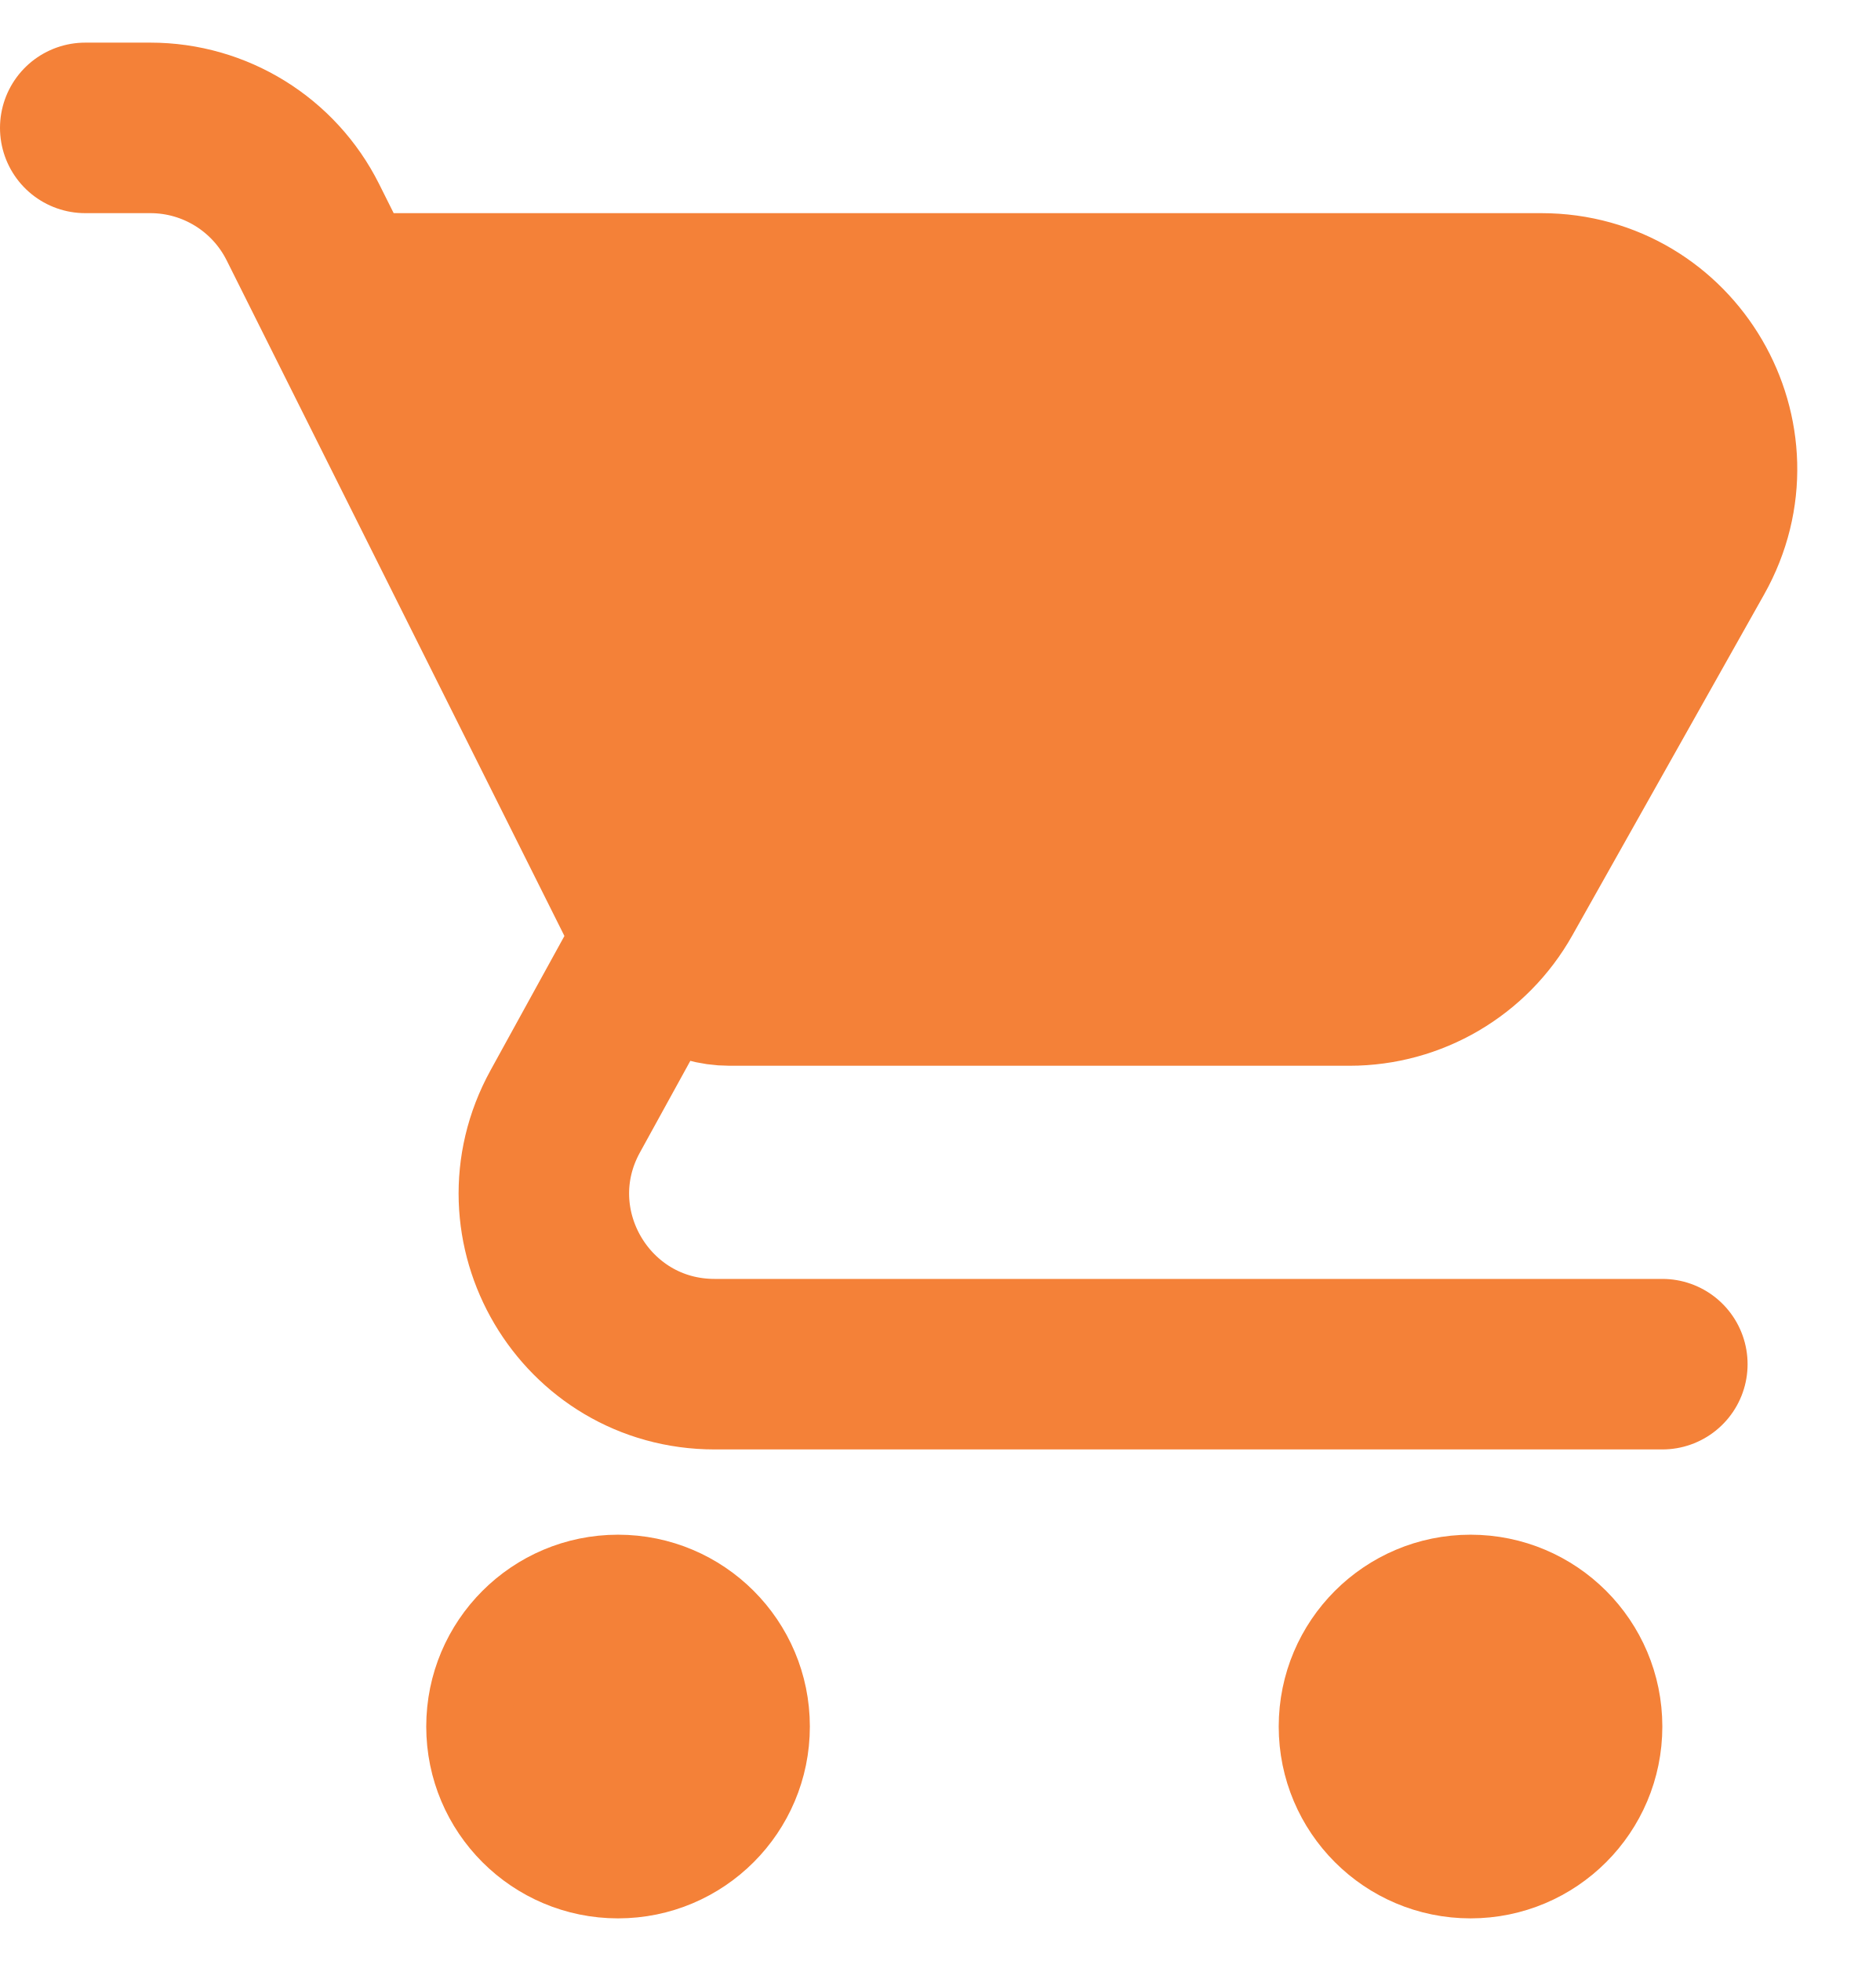
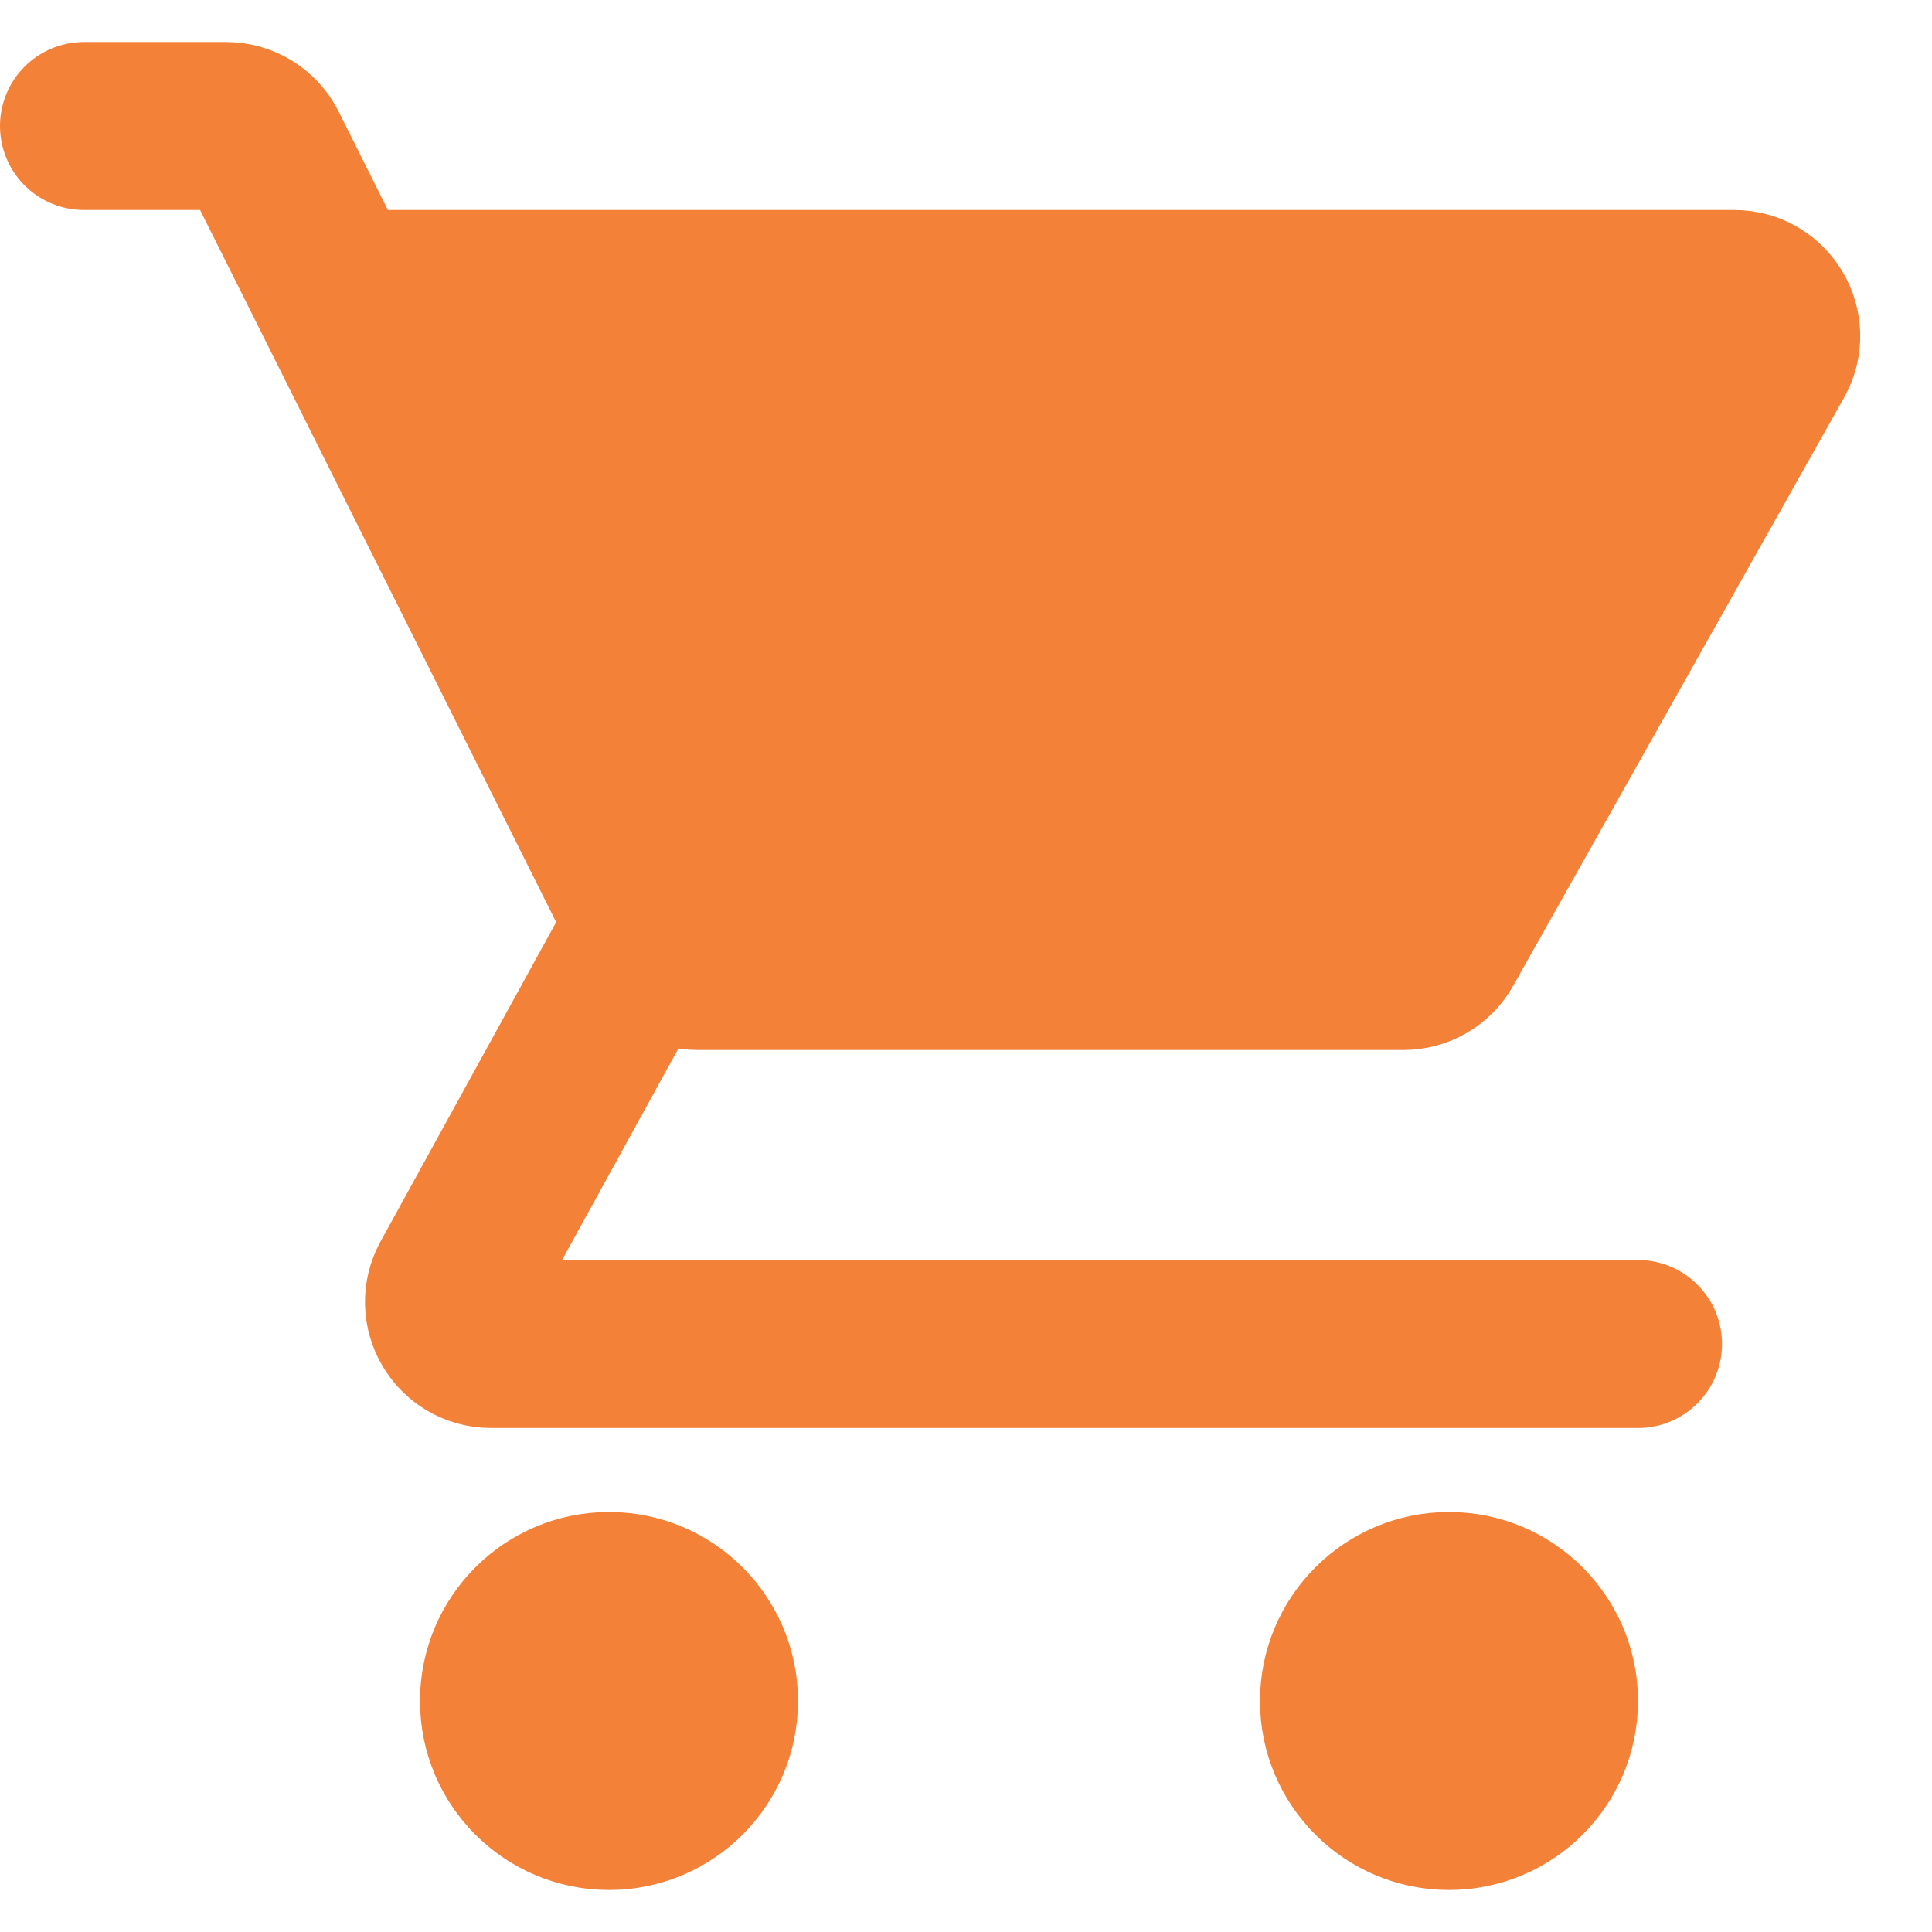
- <svg xmlns="http://www.w3.org/2000/svg" width="22" height="23" viewBox="0 0 22 23" fill="none">
-   <path d="M15.83 11.5H8.559C8.216 11.5 7.903 11.306 7.75 11L4 3.5H18.08C19.61 3.5 20.573 5.147 19.823 6.481L17.573 10.48C17.219 11.11 16.553 11.5 15.83 11.5Z" fill="#F48138" />
-   <path d="M1 1.5H1.764C2.521 1.5 3.214 1.928 3.553 2.606L4 3.5M4 3.5H18.08C19.61 3.5 20.573 5.147 19.823 6.481L17.573 10.48C17.219 11.11 16.553 11.5 15.83 11.5H8.559C8.216 11.5 7.903 11.306 7.75 11V11M4 3.5L7.75 11M7.75 11L6.63 13.036C5.897 14.369 6.861 16 8.383 16H19.5" stroke="#F48138" stroke-width="2" stroke-linecap="round" />
+ <svg xmlns="http://www.w3.org/2000/svg" width="23" height="23" viewBox="0 0 23 23" fill="none">
+   <path d="M16.708 11.5H8.309C8.12 11.5 7.947 11.393 7.862 11.224L7.75 11L4 3.5H20.645C21.027 3.5 21.268 3.912 21.081 4.245L17.143 11.245C17.055 11.403 16.888 11.5 16.708 11.5Z" fill="#F48138" />
+   <path d="M1 1.5H2.691C2.88 1.5 3.054 1.607 3.138 1.776L4 3.5M4 3.5H20.645C21.027 3.5 21.268 3.912 21.081 4.245L17.143 11.245C17.055 11.403 16.888 11.5 16.708 11.5H8.309C8.12 11.5 7.947 11.393 7.862 11.224L7.75 11M4 3.5L7.75 11M7.75 11L5.408 15.259C5.224 15.592 5.465 16 5.846 16H19.5" stroke="#F48138" stroke-width="2" stroke-linecap="round" />
  <circle cx="7.25" cy="20.25" r="1.75" fill="#F48138" stroke="#F48138" />
  <circle cx="17.25" cy="20.25" r="1.75" fill="#F48138" stroke="#F48138" />
</svg>
